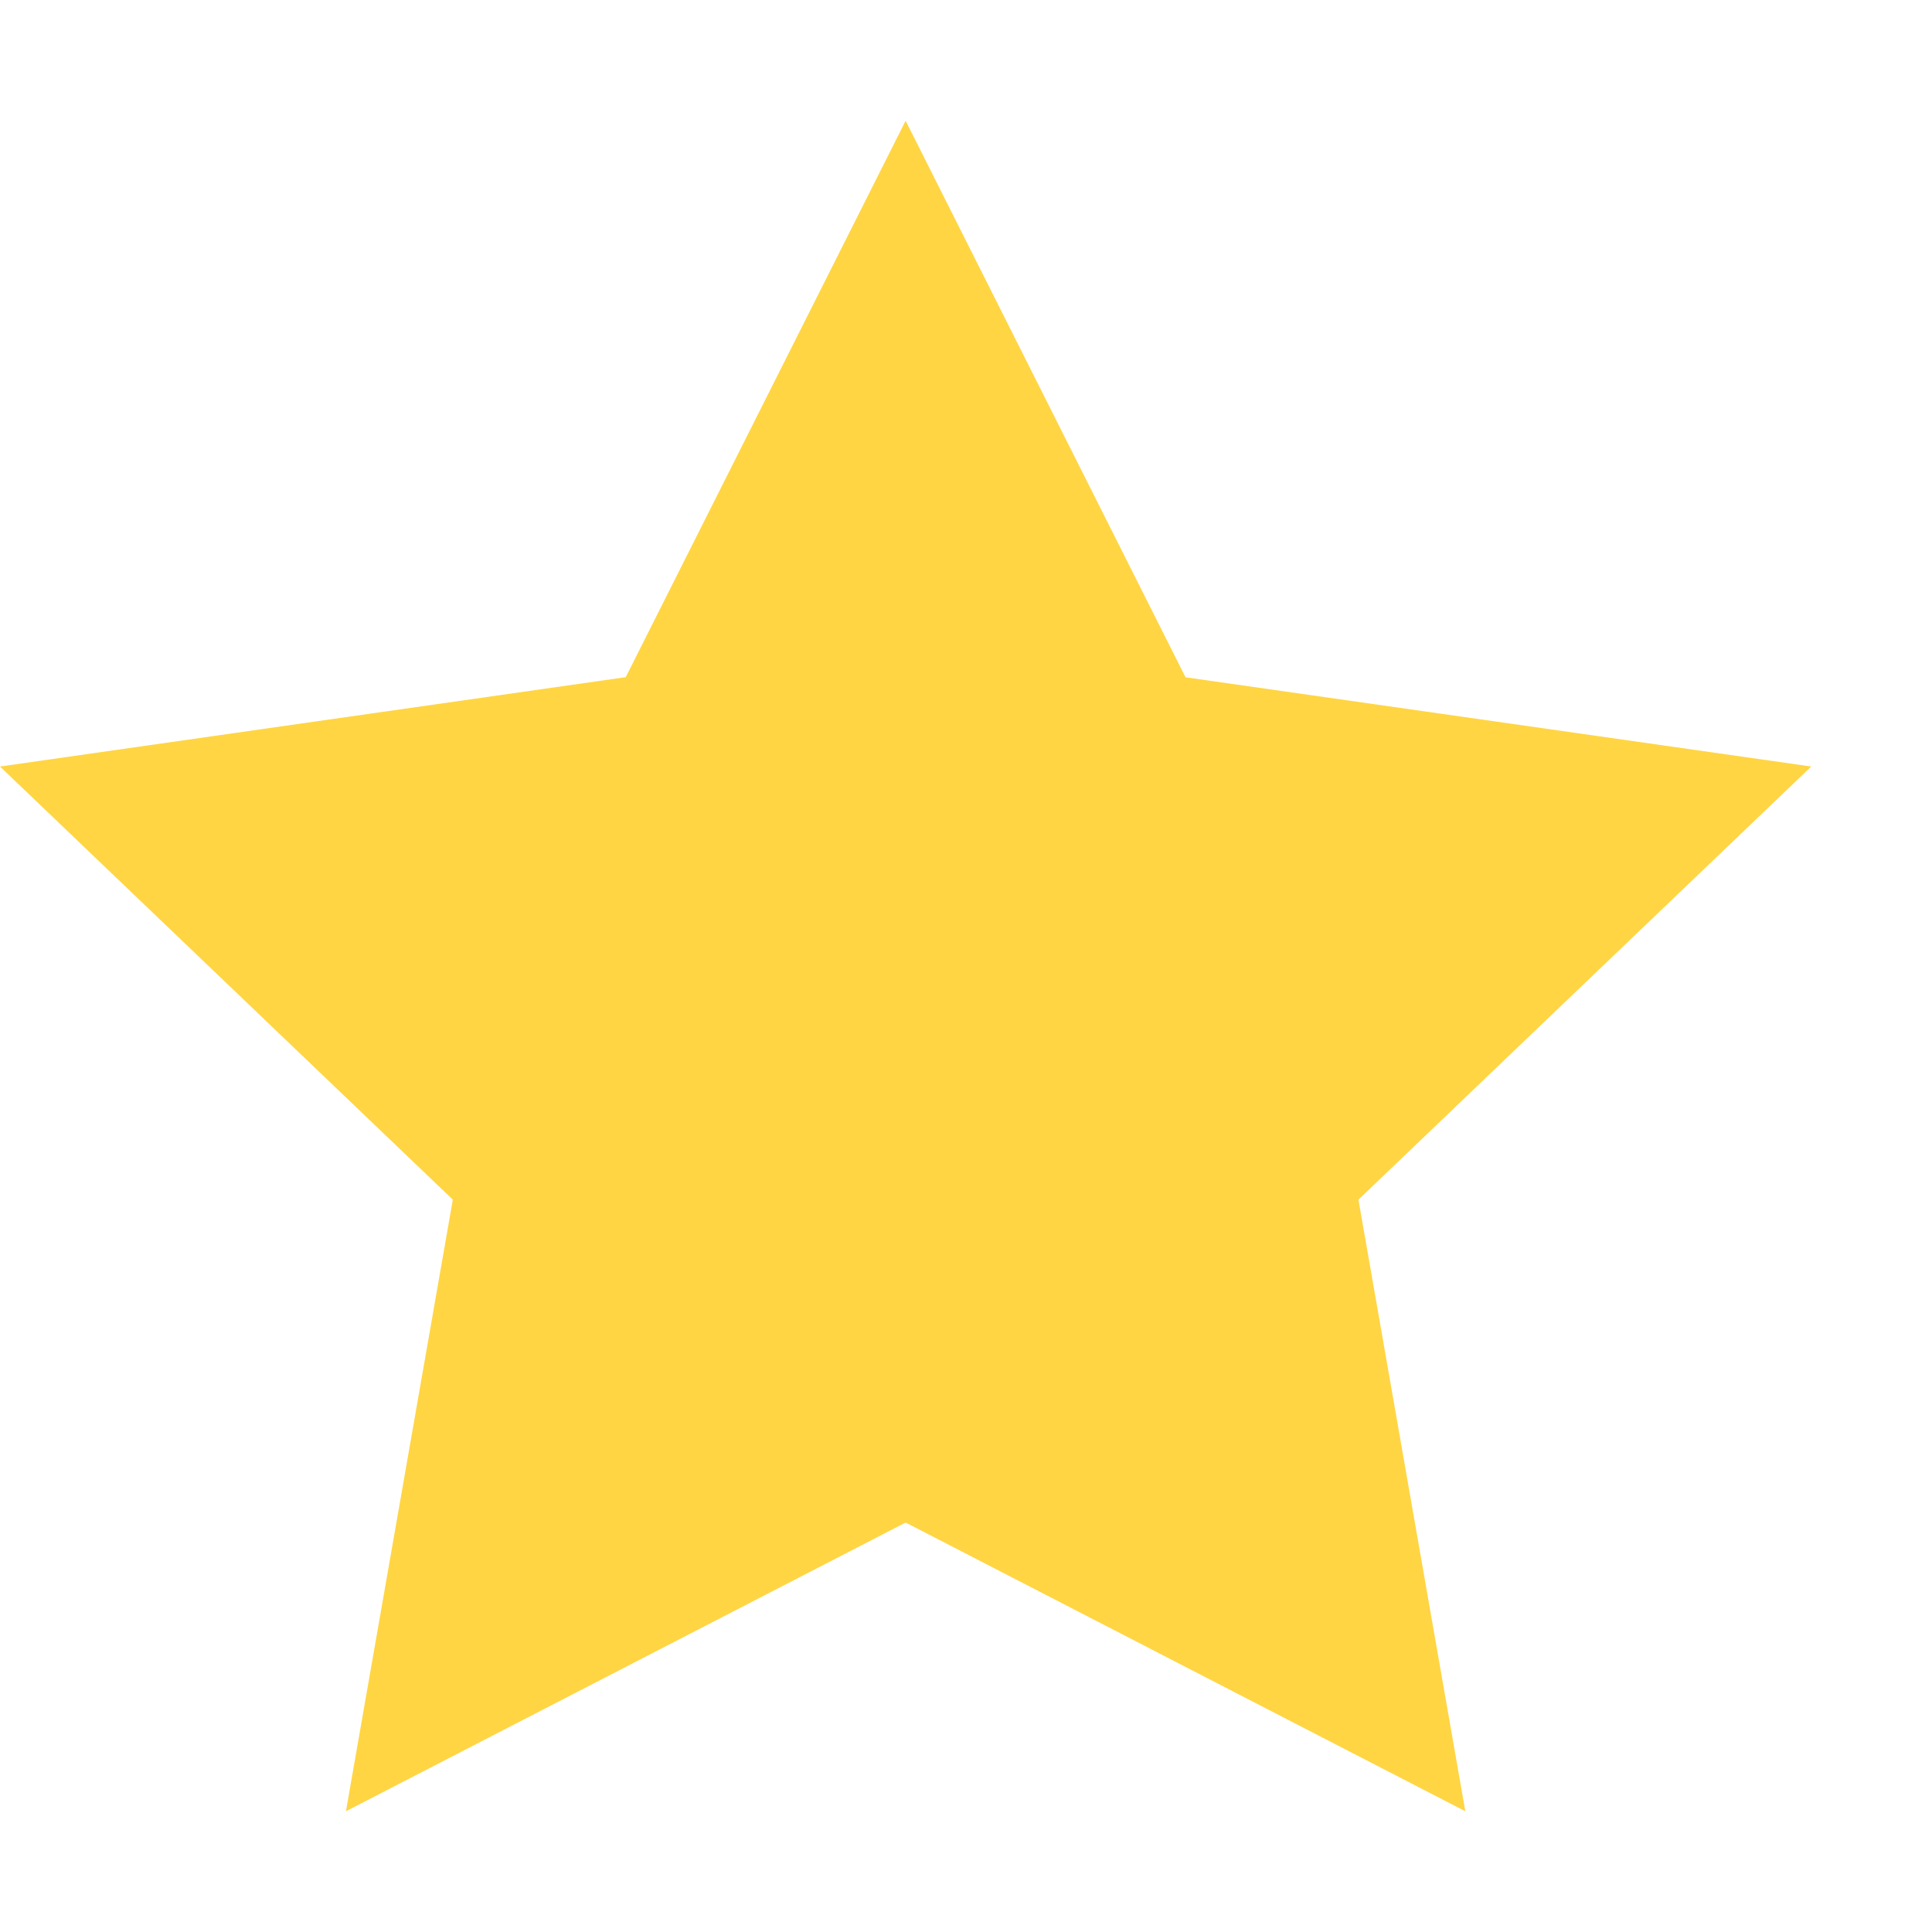
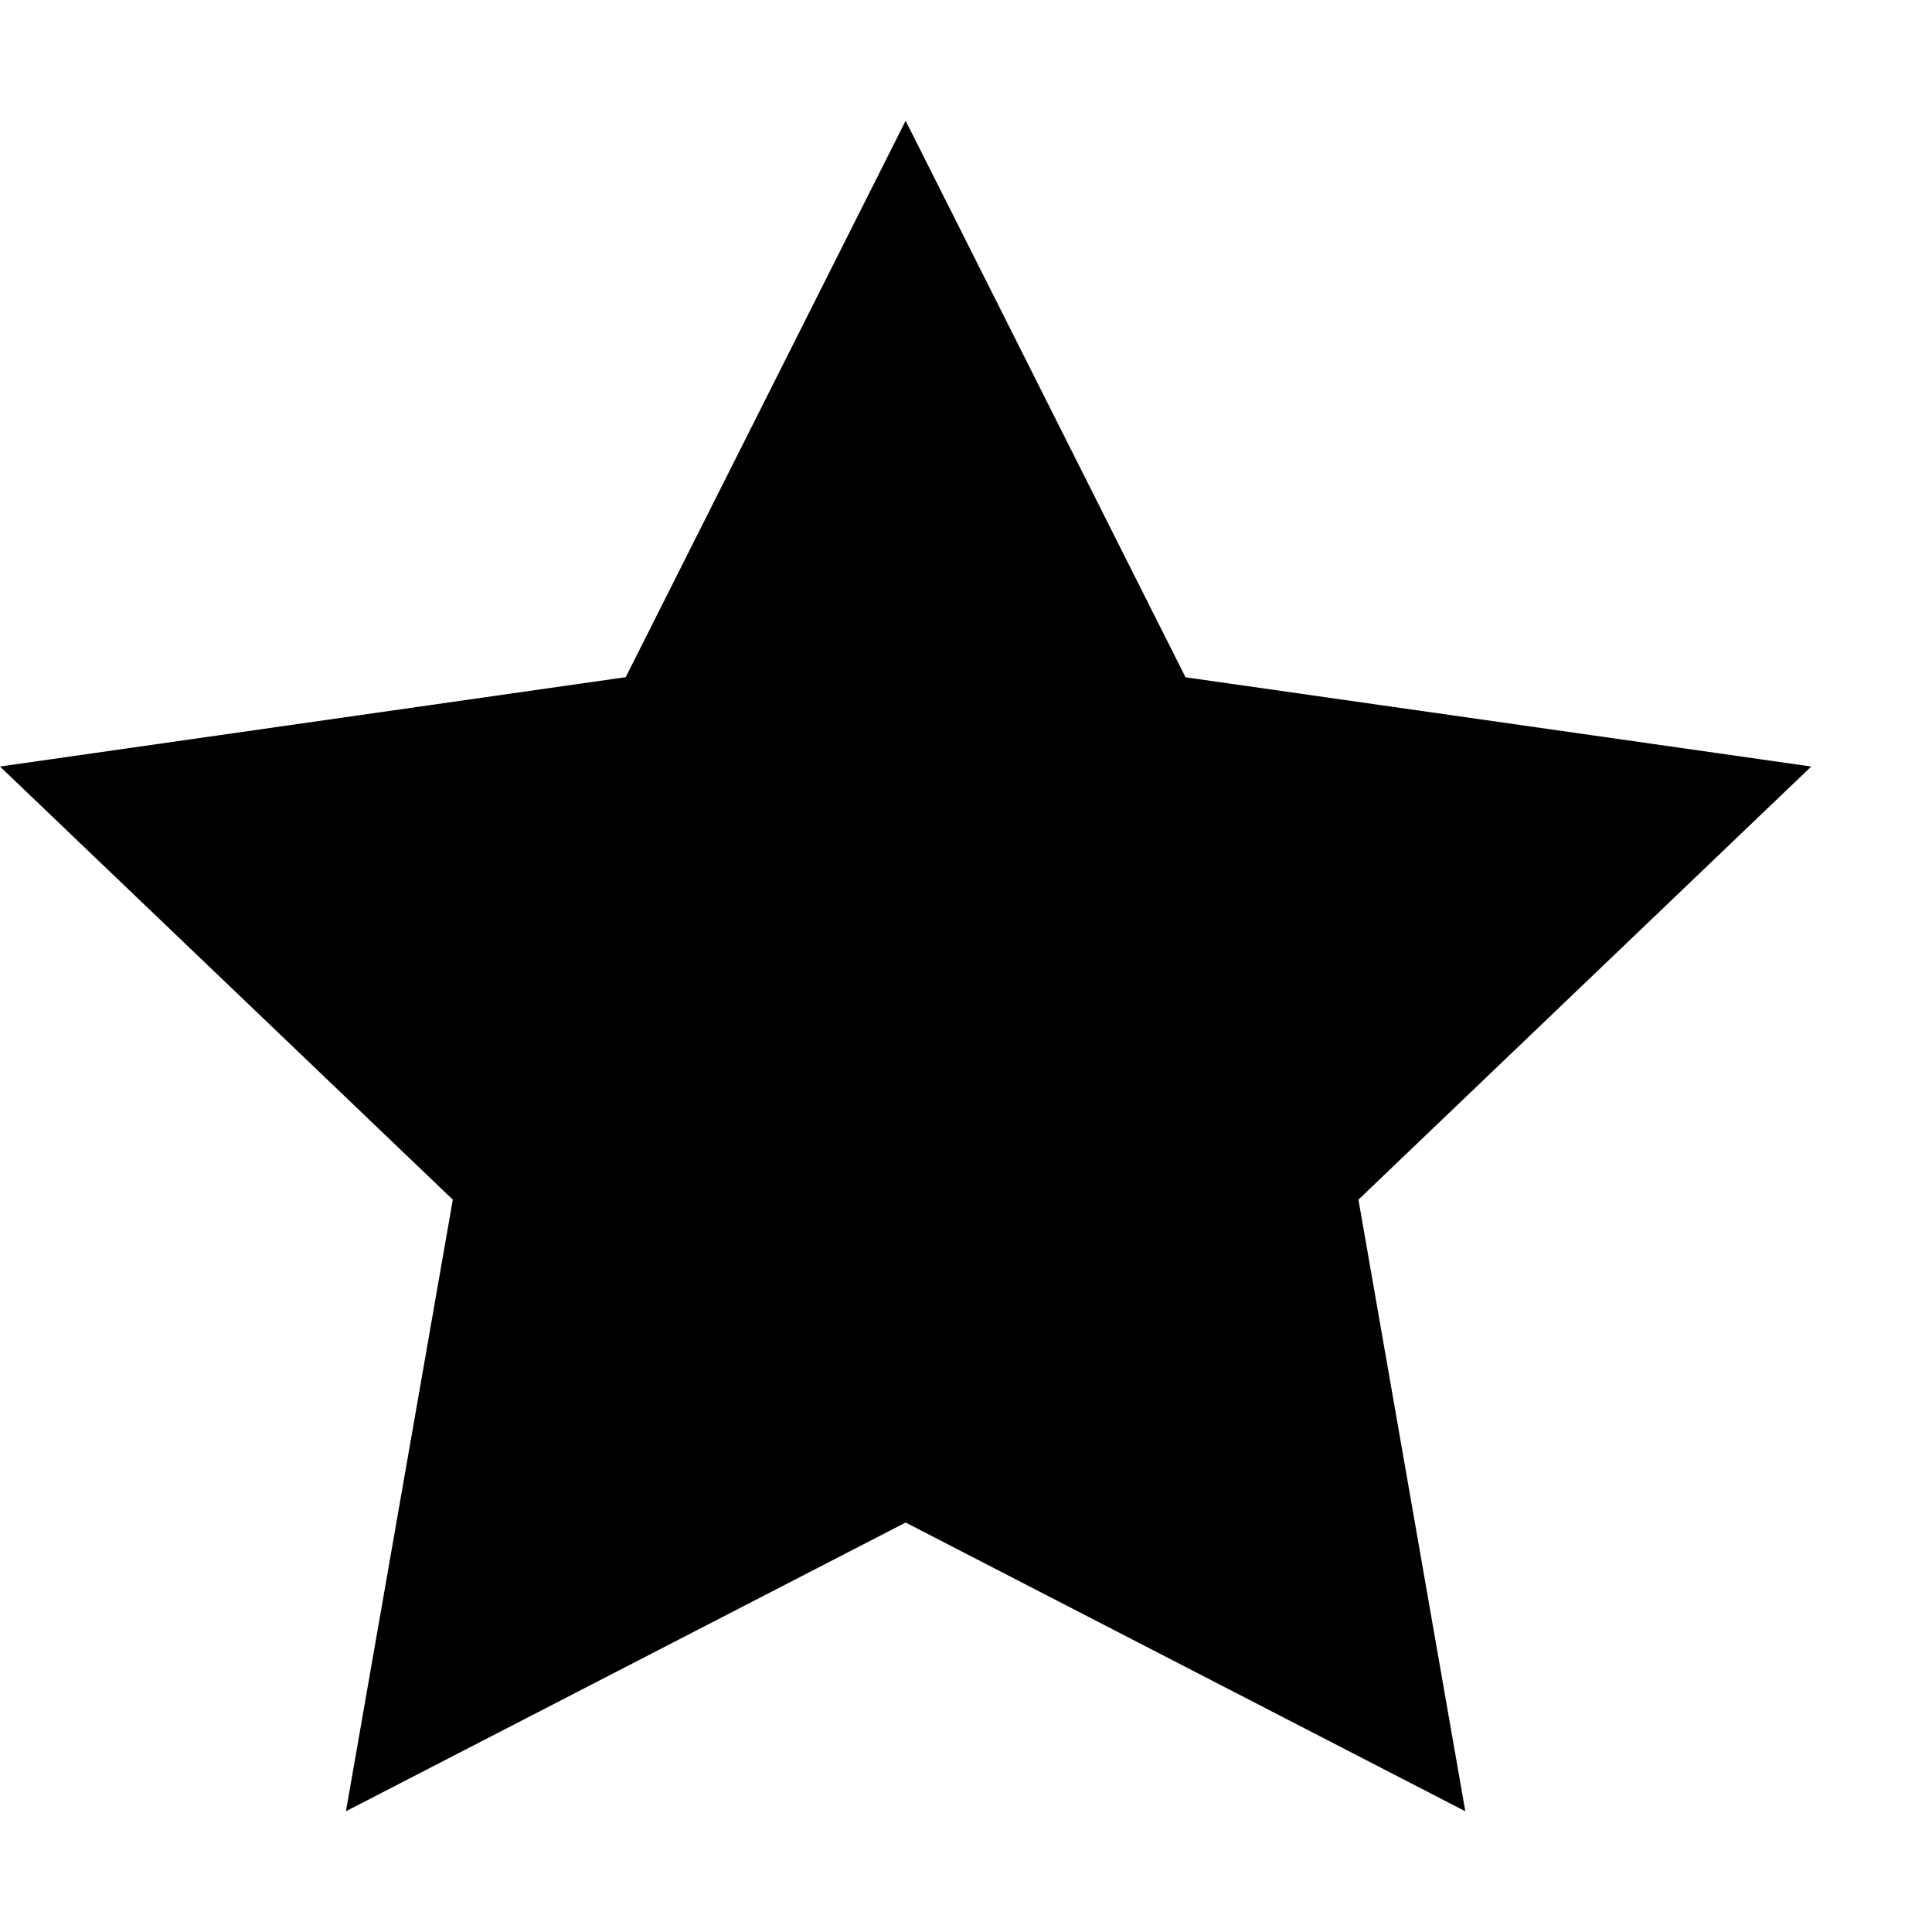
<svg xmlns="http://www.w3.org/2000/svg" fill="currentColor" width="16" height="16" viewBox="0 0 16 16">
-   <path fill="#FFD543" fill-rule="evenodd" d="M7.5 12.609L2.865 15l.885-5.065L0 6.348l5.182-.74L7.5 1l2.318 4.609L15 6.348l-3.75 3.587.885 5.065z" />
+   <path fill-rule="nonzero" d="M7.5 12.609L2.865 15l.885-5.065L0 6.348l5.182-.74L7.5 1l2.318 4.609L15 6.348l-3.75 3.587.885 5.065z" />
</svg>
